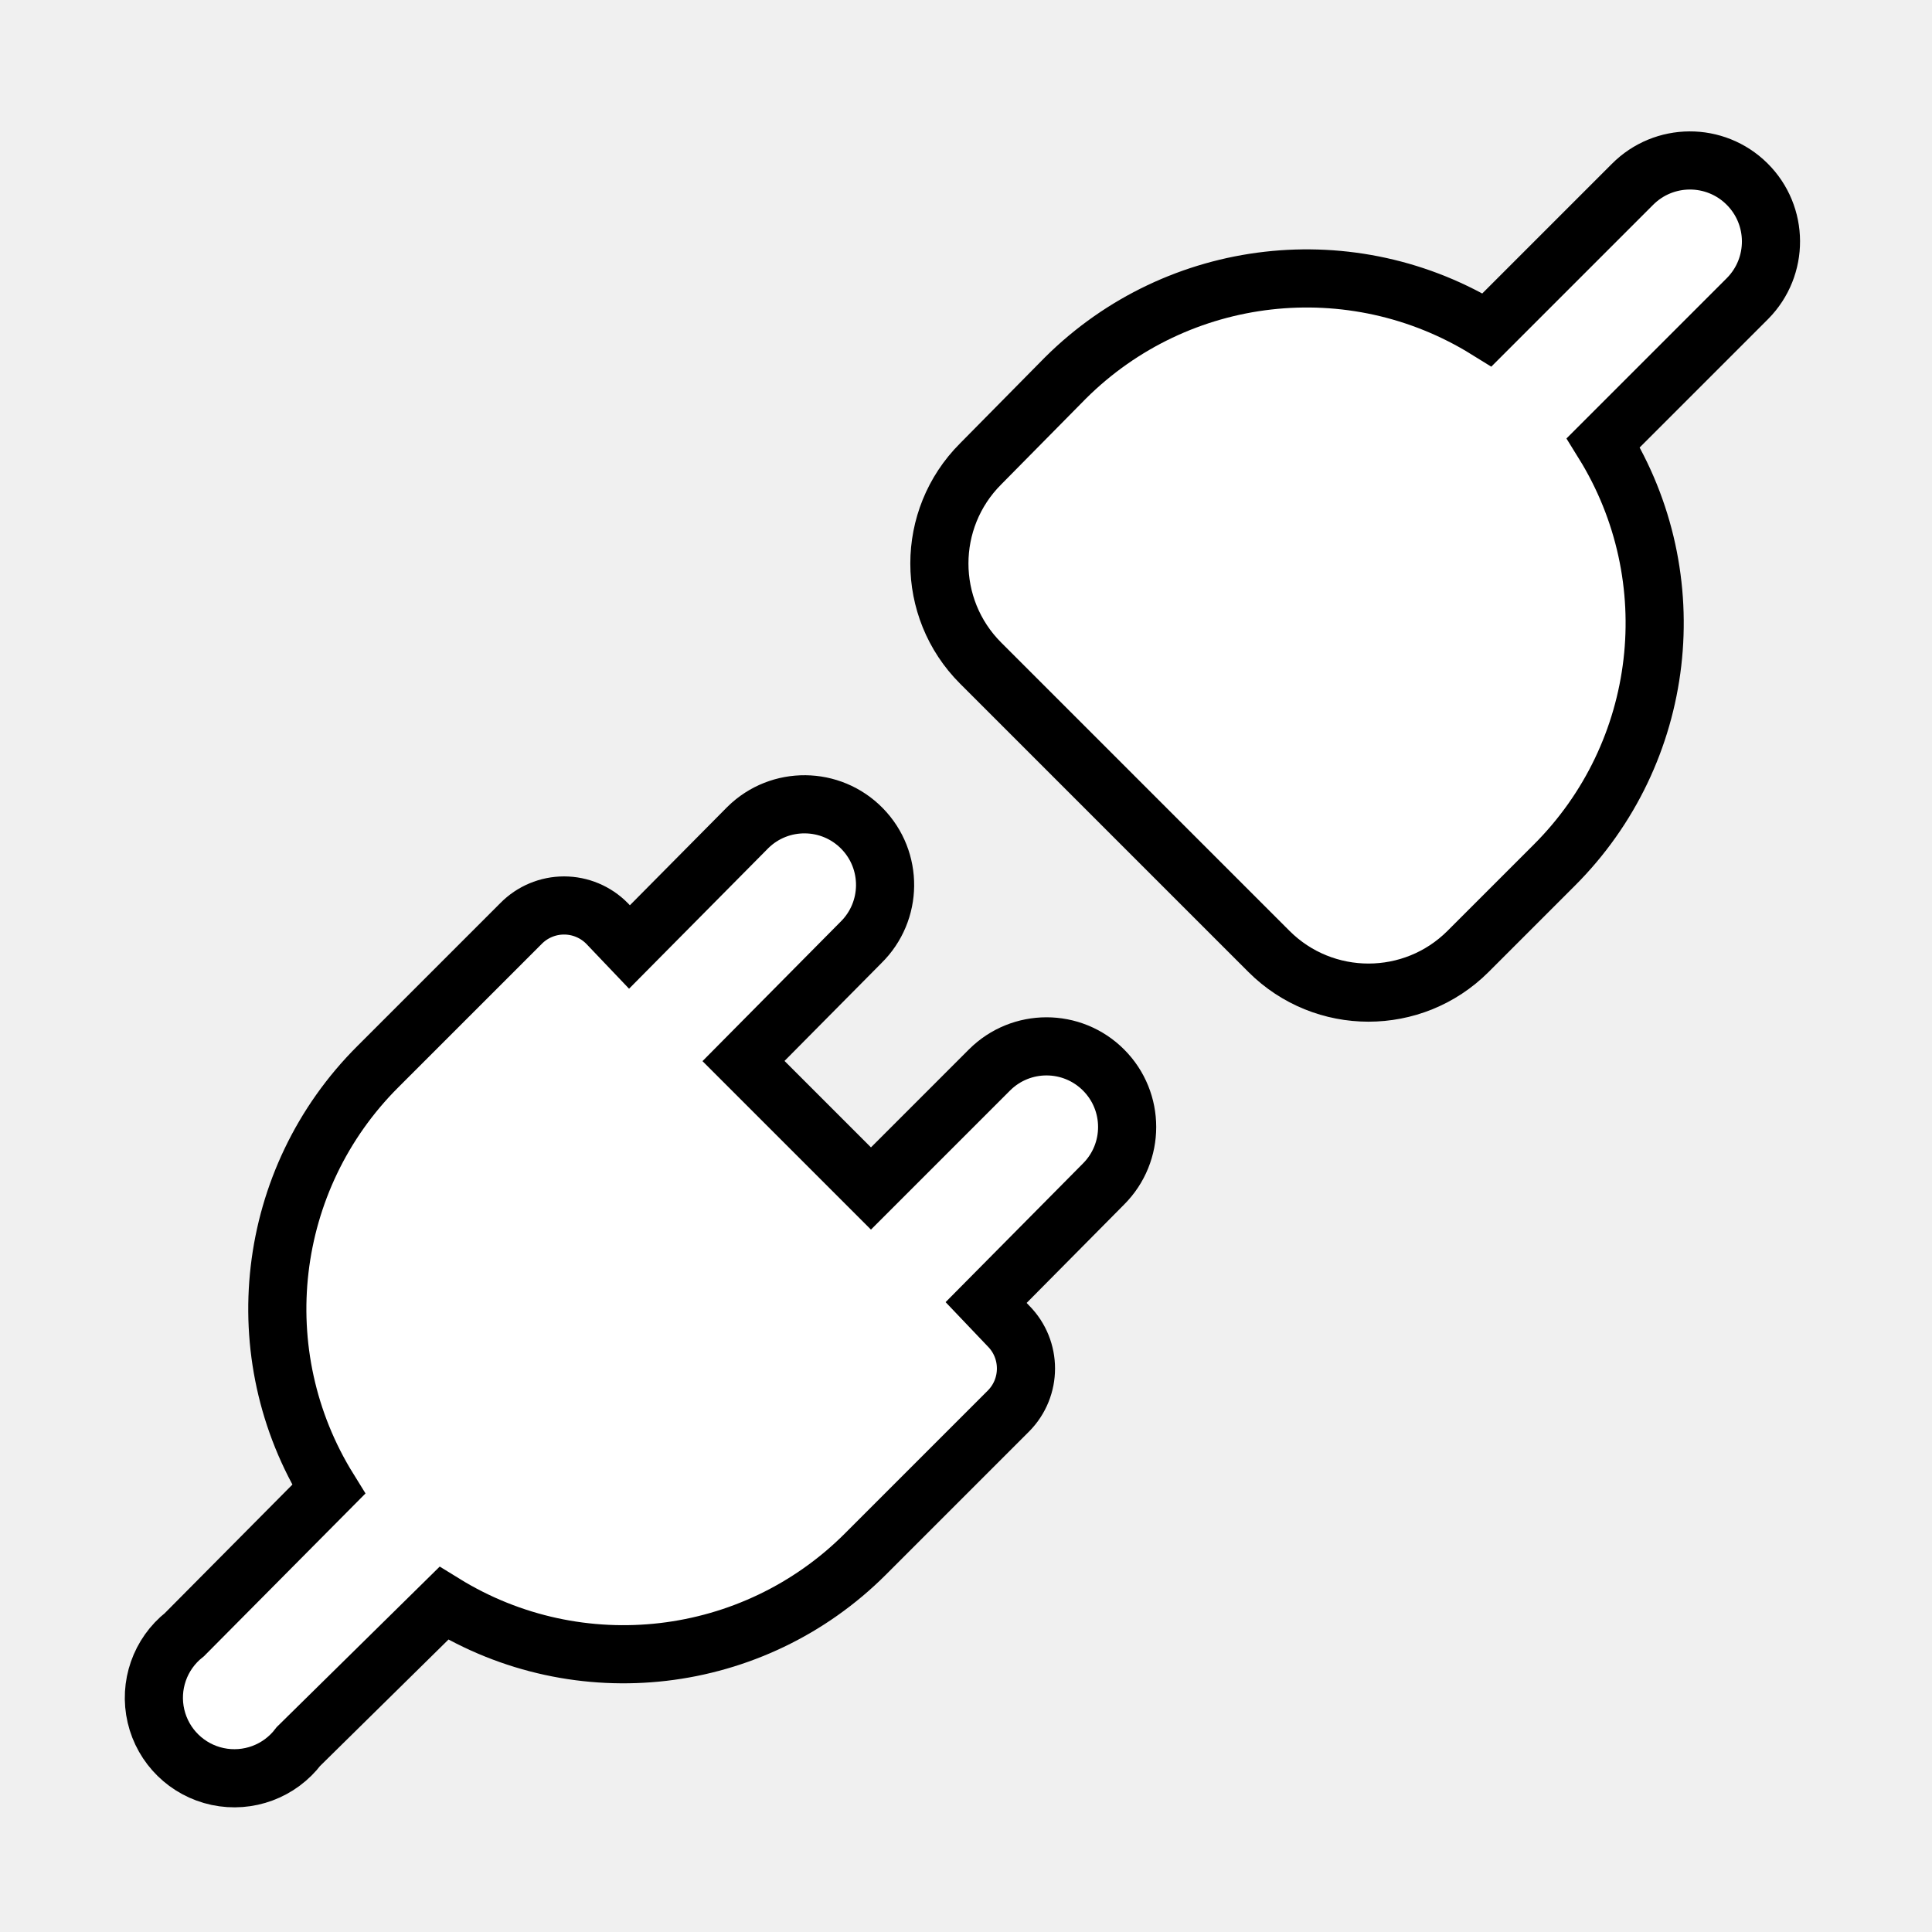
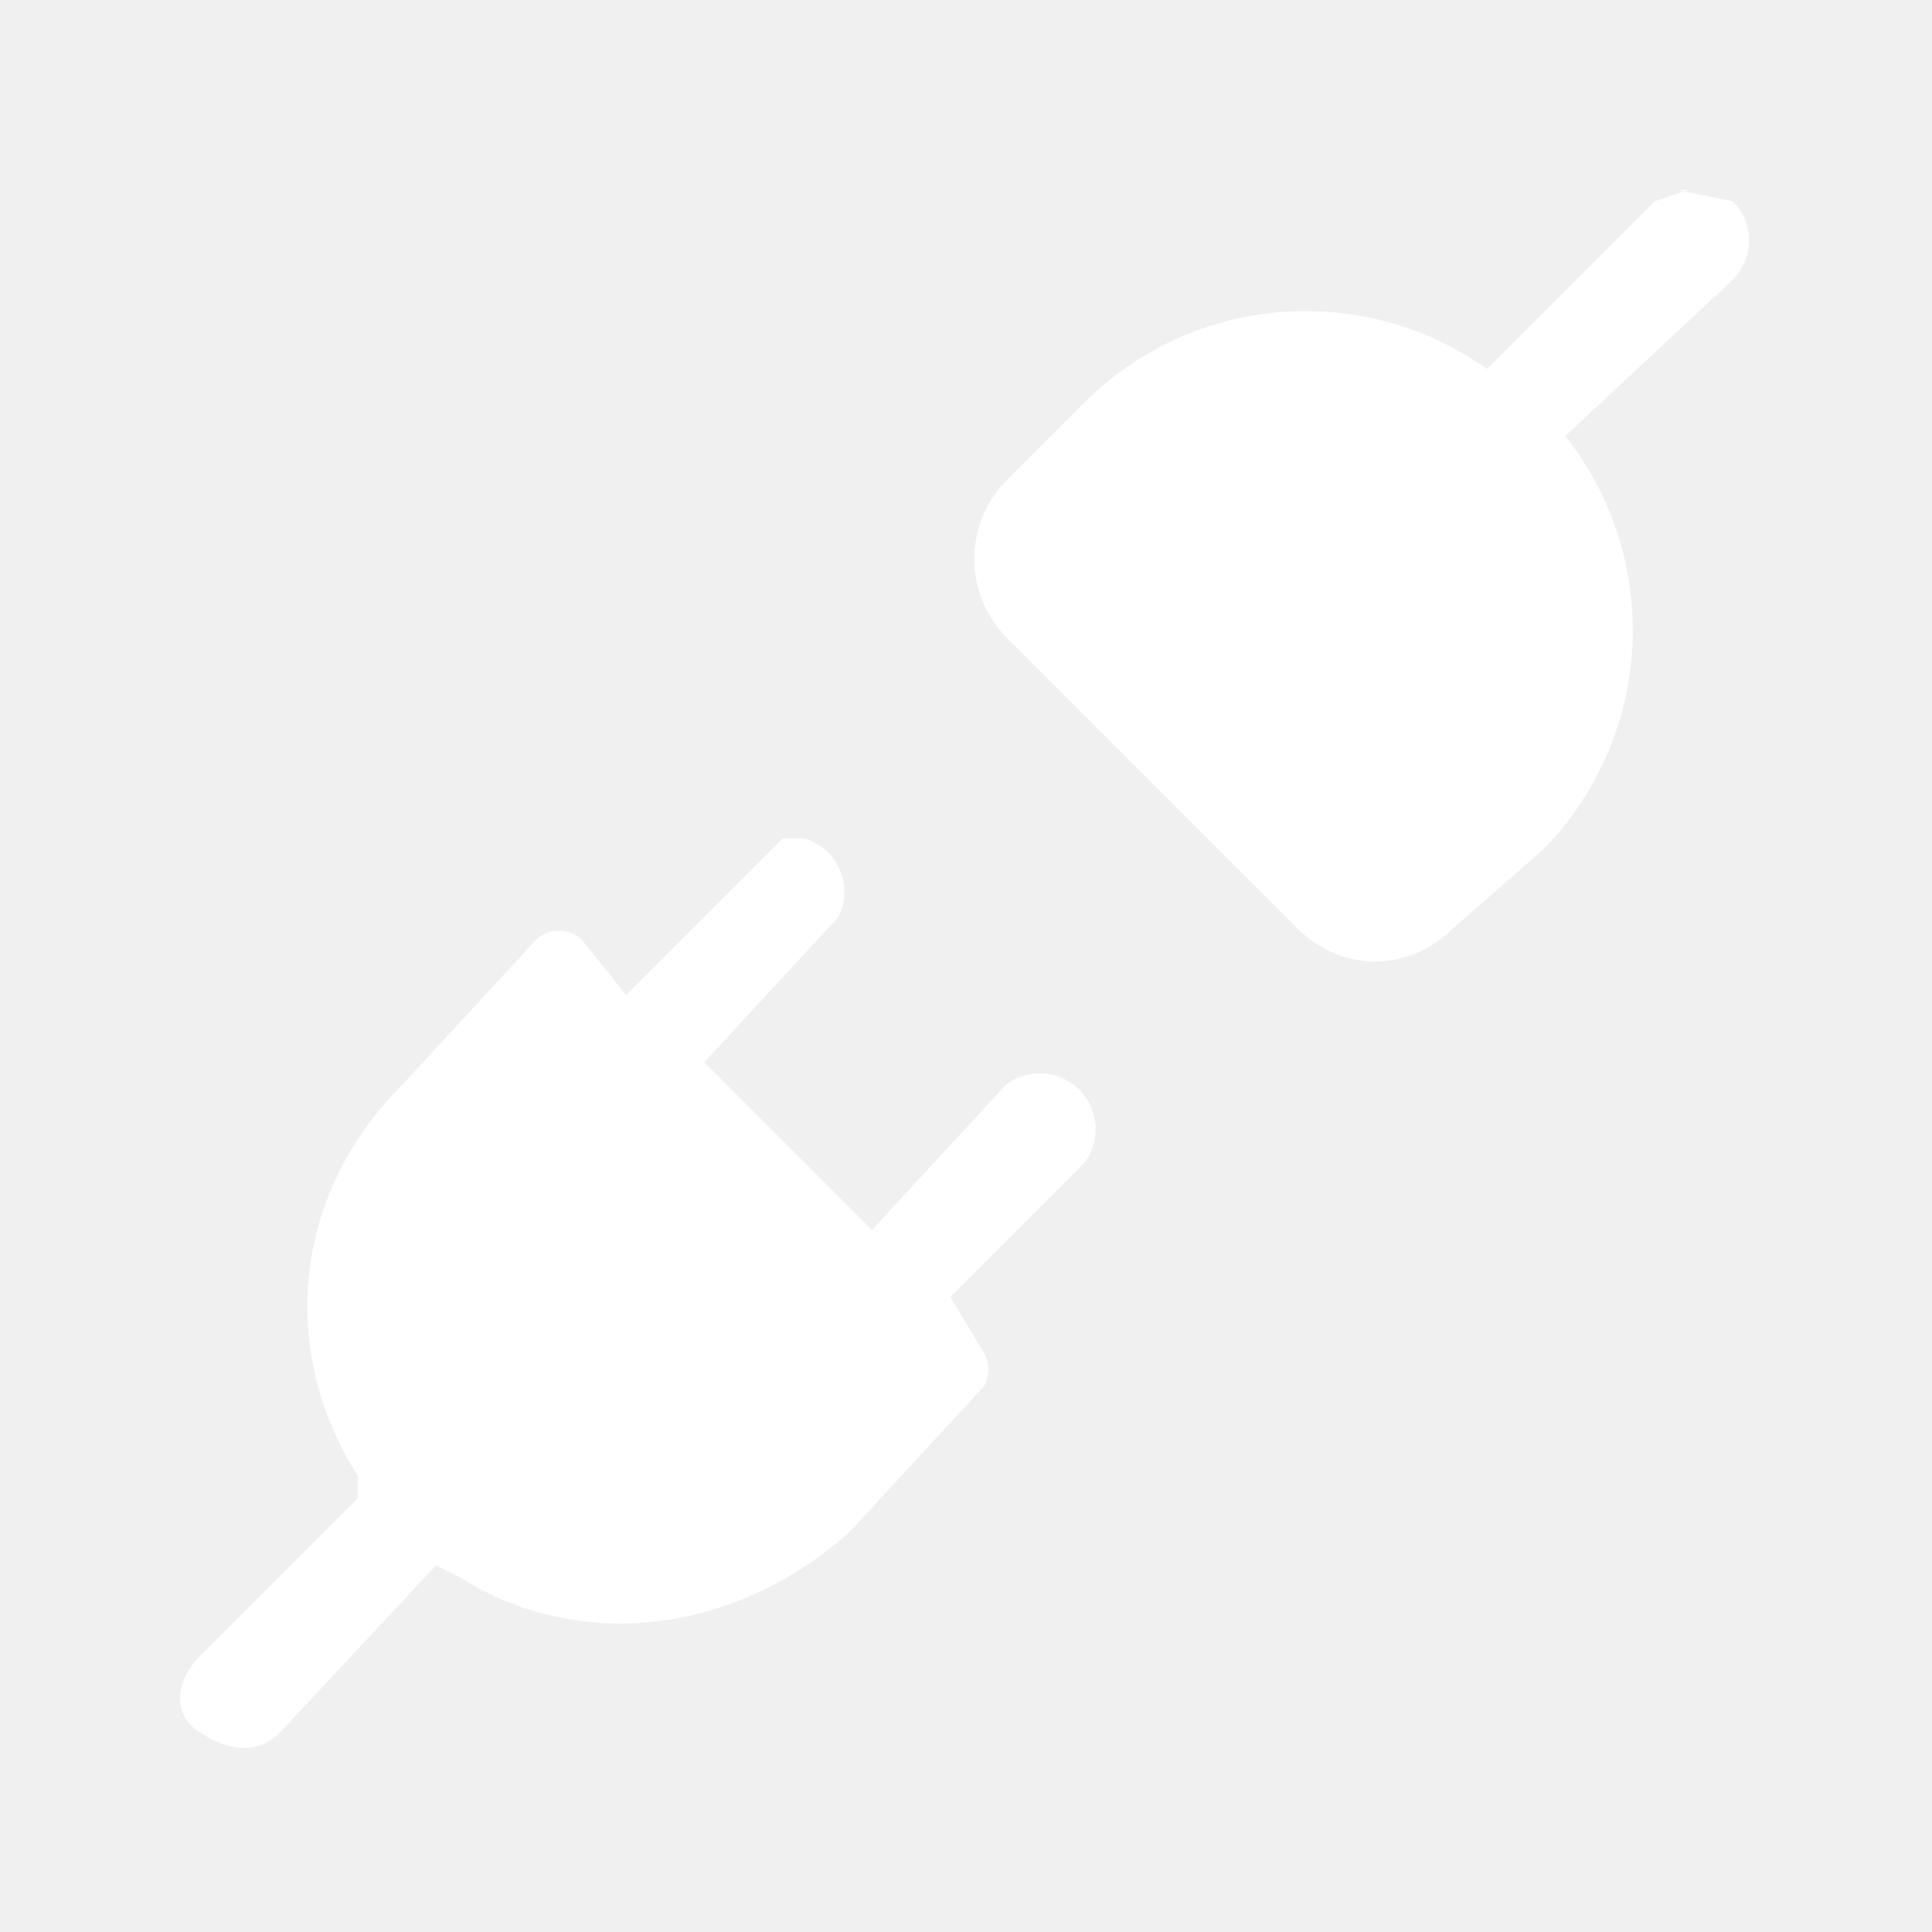
<svg xmlns="http://www.w3.org/2000/svg" width="2.304" height="2.304" viewBox="0 0 1.728 1.728">
-   <path fill="#fff" stroke="#000" stroke-width=".052" d="M1.563.267A.072.072 0 0 0 1.46.165l-.13.13a.306.306 0 0 0-.377.043L.877.415a.126.126 0 0 0 0 .178l.258.258a.126.126 0 0 0 .178 0L1.39.774a.306.306 0 0 0 .044-.378ZM.77.843A.072.072 0 0 0 .669.74L.563.847.543.826a.054.054 0 0 0-.077 0L.338.954a.306.306 0 0 0-.044.378l-.129.13a.072.072 0 1 0 .102.1l.13-.128a.306.306 0 0 0 .377-.044l.128-.128a.054.054 0 0 0 0-.076l-.02-.021.105-.106A.072.072 0 0 0 .885.957l-.106.106L.665.949Z" />
+   <path fill="#fff" d="m1.51.17-.03.01-.15.15a.28.28 0 0 0-.36.03L.9.43a.1.1 0 0 0 0 .14l.26.26c.04.04.1.04.14 0l.08-.07A.28.28 0 0 0 1.4.39l.15-.14a.05.05 0 0 0 0-.07L1.5.17zm-.8.58H.7L.56.89.52.84a.03.03 0 0 0-.04 0L.36.97c-.1.1-.11.24-.04.35v.02l-.14.14c-.03.03-.02.06 0 .07 0 0 .04.03.07 0l.14-.15.02.01c.11.07.25.05.35-.04l.12-.13a.03.03 0 0 0 0-.03l-.03-.05.12-.12A.05.05 0 0 0 .9.97l-.12.13L.63.95.75.82A.05.05 0 0 0 .72.75z" />
</svg>
